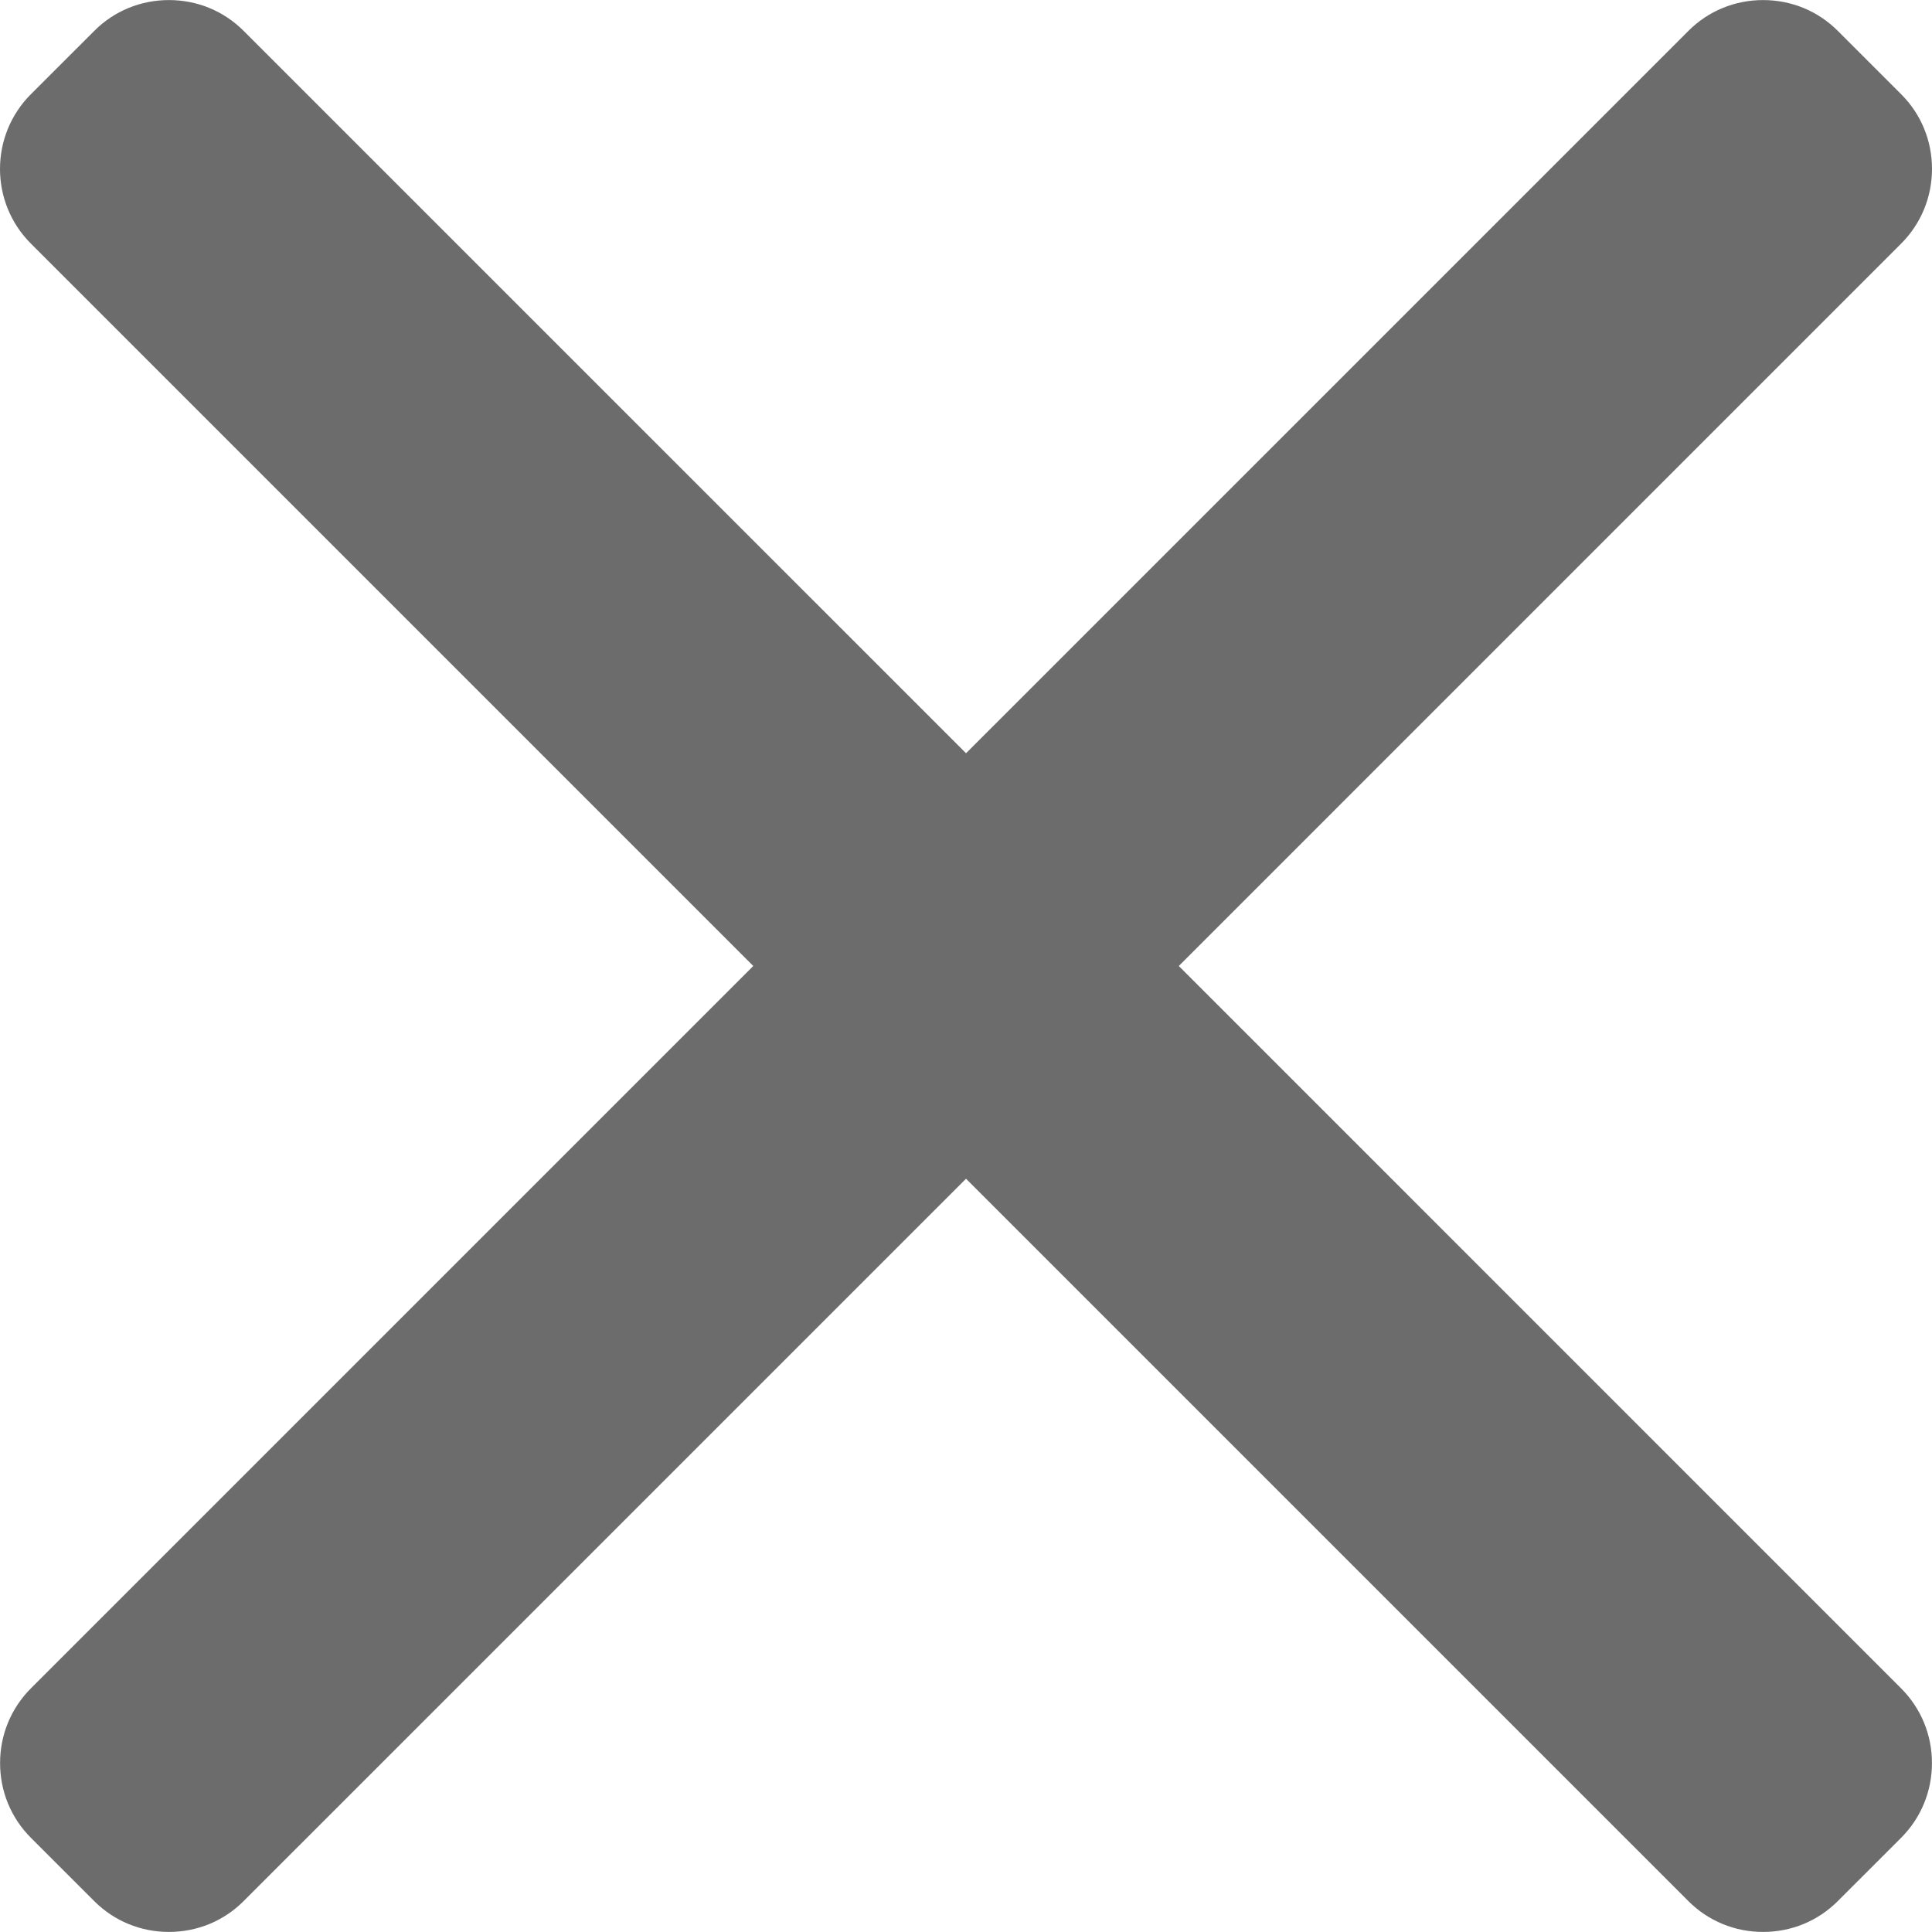
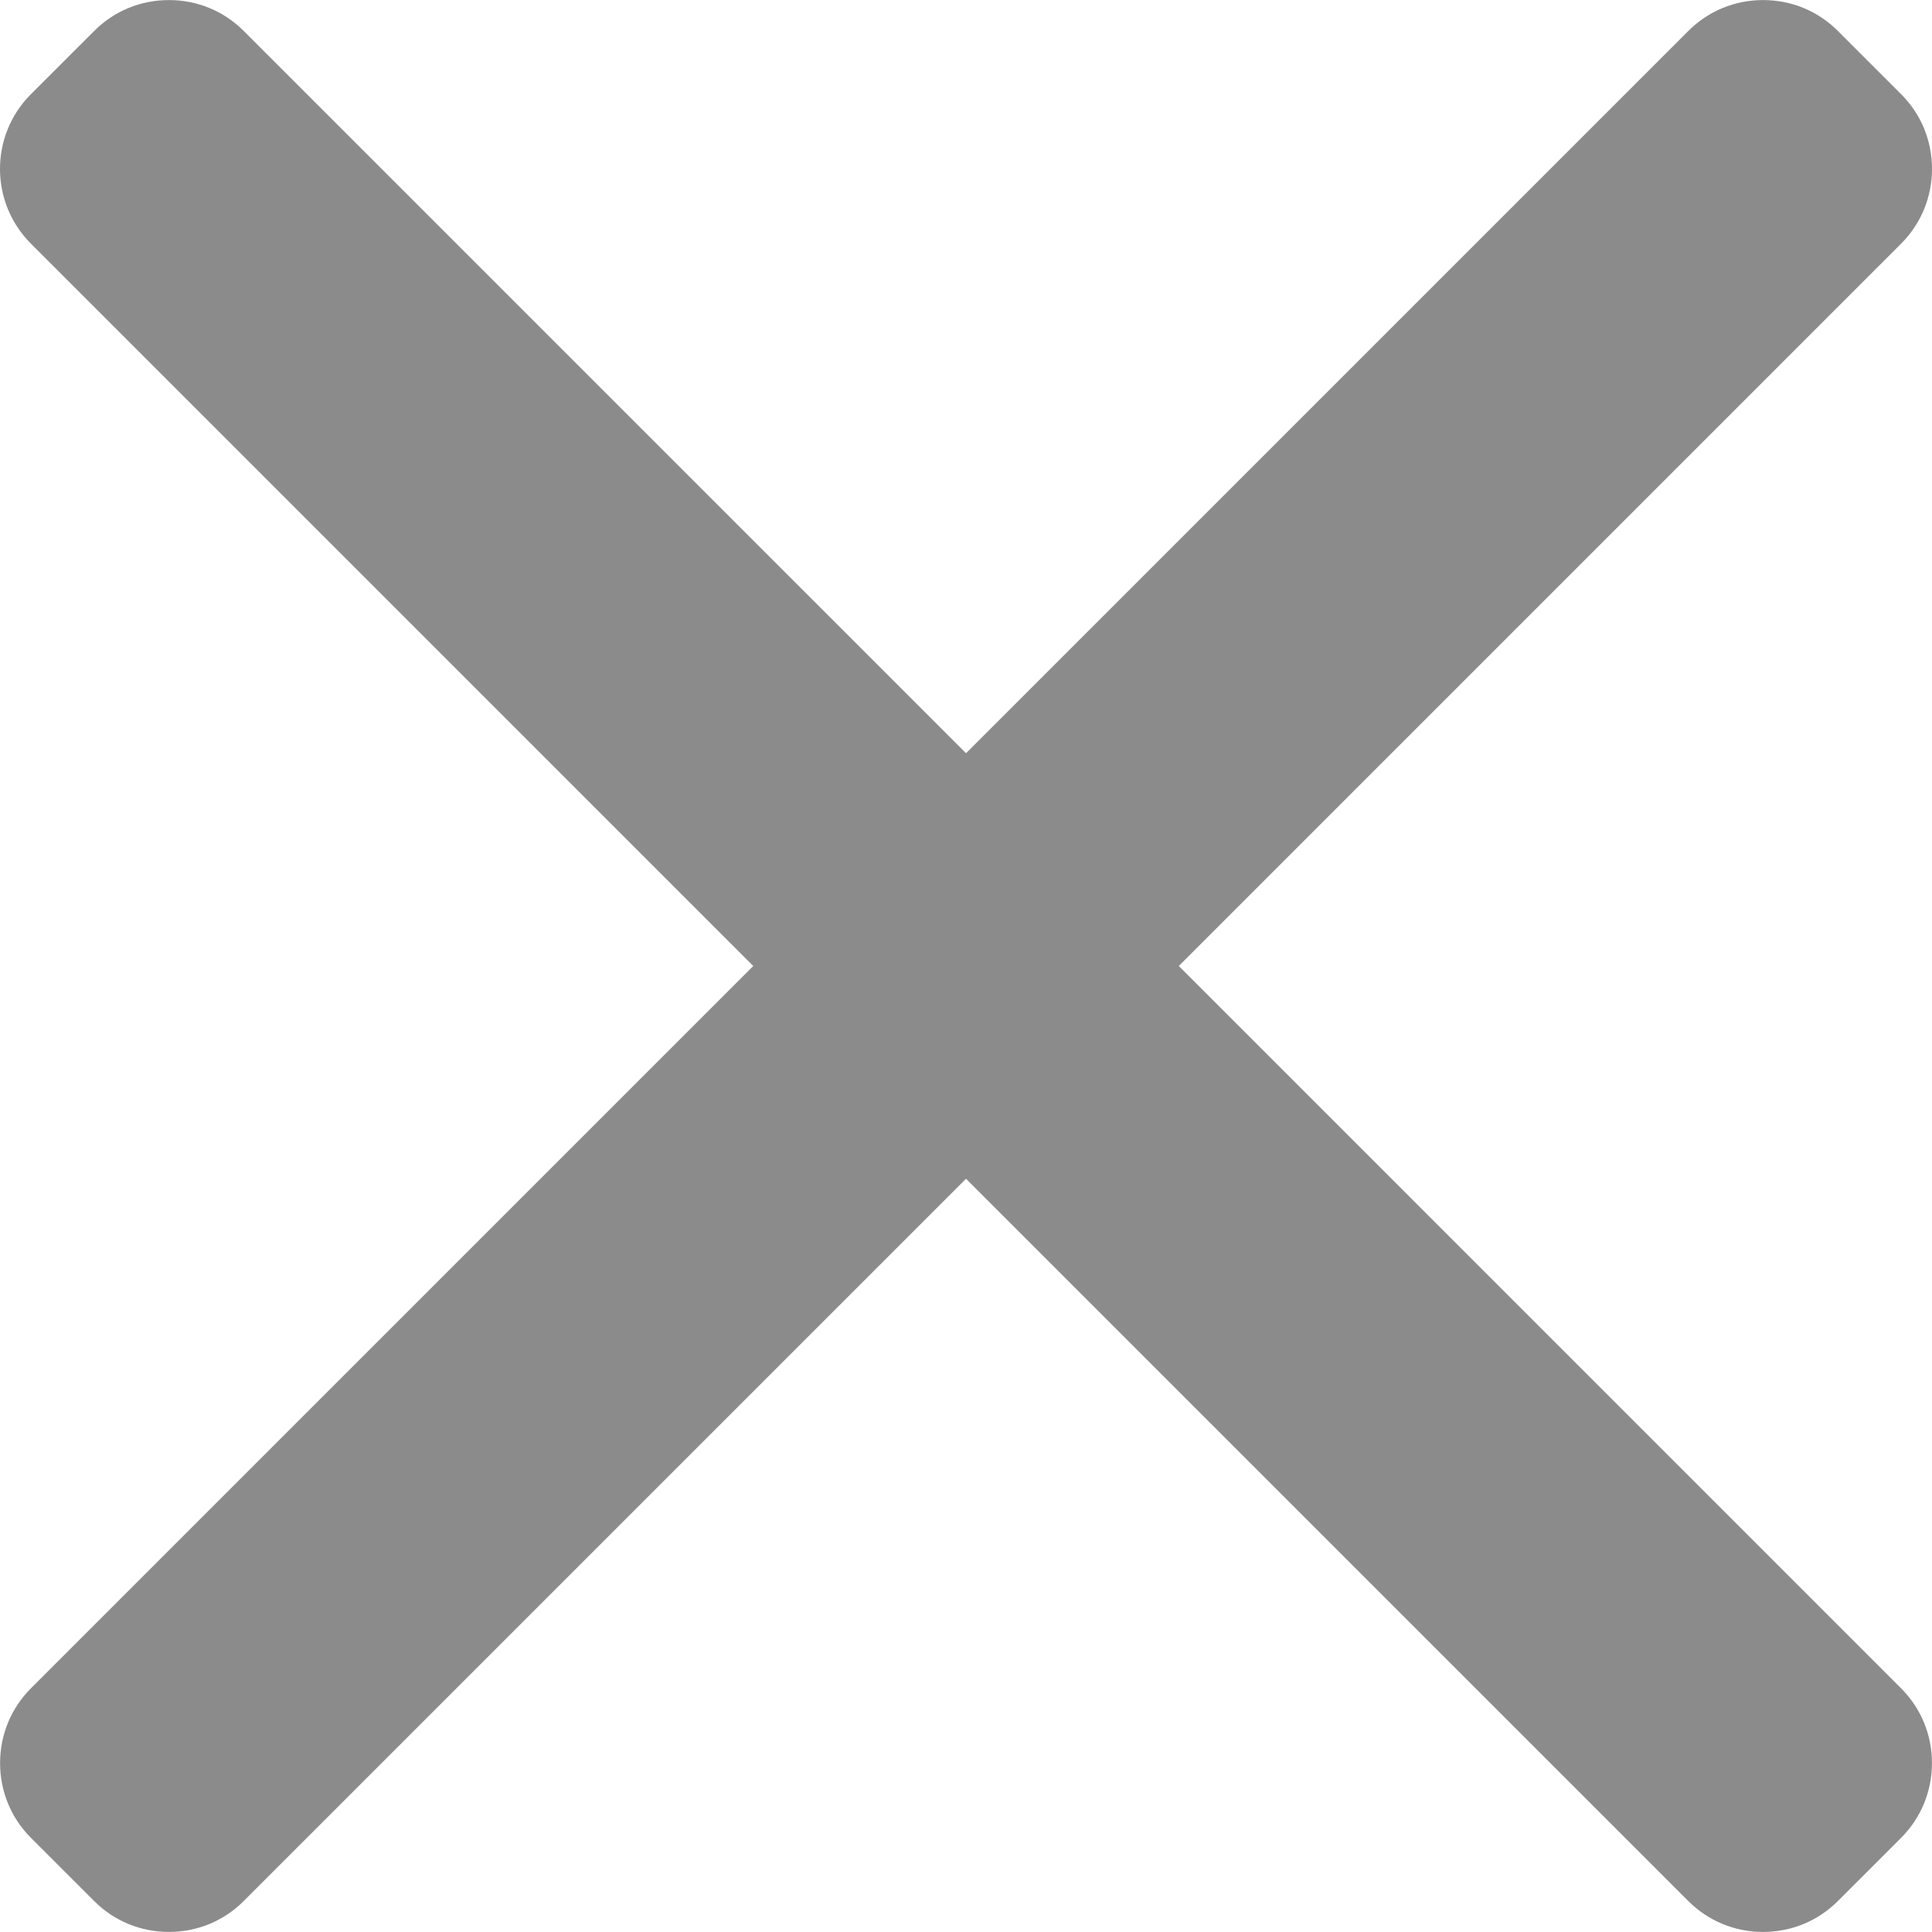
- <svg xmlns="http://www.w3.org/2000/svg" version="1.1" id="Layer_1" x="0px" y="0px" viewBox="0 0 492 492" style="enable-background:new 0 0 492 492;" xml:space="preserve">
+ <svg xmlns="http://www.w3.org/2000/svg" version="1.1" id="Layer_1" x="0px" y="0px" viewBox="0 0 492 492" xml:space="preserve">
  <g>
-     <path d="M300.188,246L484.14,62.04c5.06-5.064,7.852-11.82,7.86-19.024c0-7.208-2.792-13.972-7.86-19.028L468.02,7.872    c-5.068-5.076-11.824-7.856-19.036-7.856c-7.2,0-13.956,2.78-19.024,7.856L246.008,191.82L62.048,7.872    c-5.06-5.076-11.82-7.856-19.028-7.856c-7.2,0-13.96,2.78-19.02,7.856L7.872,23.988c-10.496,10.496-10.496,27.568,0,38.052    L191.828,246L7.872,429.952c-5.064,5.072-7.852,11.828-7.852,19.032c0,7.204,2.788,13.96,7.852,19.028l16.124,16.116    c5.06,5.072,11.824,7.856,19.02,7.856c7.208,0,13.968-2.784,19.028-7.856l183.96-183.952l183.952,183.952    c5.068,5.072,11.824,7.856,19.024,7.856h0.008c7.204,0,13.96-2.784,19.028-7.856l16.12-16.116    c5.06-5.064,7.852-11.824,7.852-19.028c0-7.204-2.792-13.96-7.852-19.028L300.188,246z" style="fill: #6c6c6c;" />
+     <path d="M300.188,246L484.14,62.04c5.06-5.064,7.852-11.82,7.86-19.024c0-7.208-2.792-13.972-7.86-19.028L468.02,7.872    c-5.068-5.076-11.824-7.856-19.036-7.856c-7.2,0-13.956,2.78-19.024,7.856L246.008,191.82L62.048,7.872    c-5.06-5.076-11.82-7.856-19.028-7.856c-7.2,0-13.96,2.78-19.02,7.856L7.872,23.988c-10.496,10.496-10.496,27.568,0,38.052    L191.828,246L7.872,429.952c-5.064,5.072-7.852,11.828-7.852,19.032c0,7.204,2.788,13.96,7.852,19.028l16.124,16.116    c5.06,5.072,11.824,7.856,19.02,7.856c7.208,0,13.968-2.784,19.028-7.856l183.96-183.952l183.952,183.952    c5.068,5.072,11.824,7.856,19.024,7.856h0.008c7.204,0,13.96-2.784,19.028-7.856l16.12-16.116    c5.06-5.064,7.852-11.824,7.852-19.028c0-7.204-2.792-13.96-7.852-19.028L300.188,246z" style="fill: #8b8b8b;" />
  </g>
</svg>
